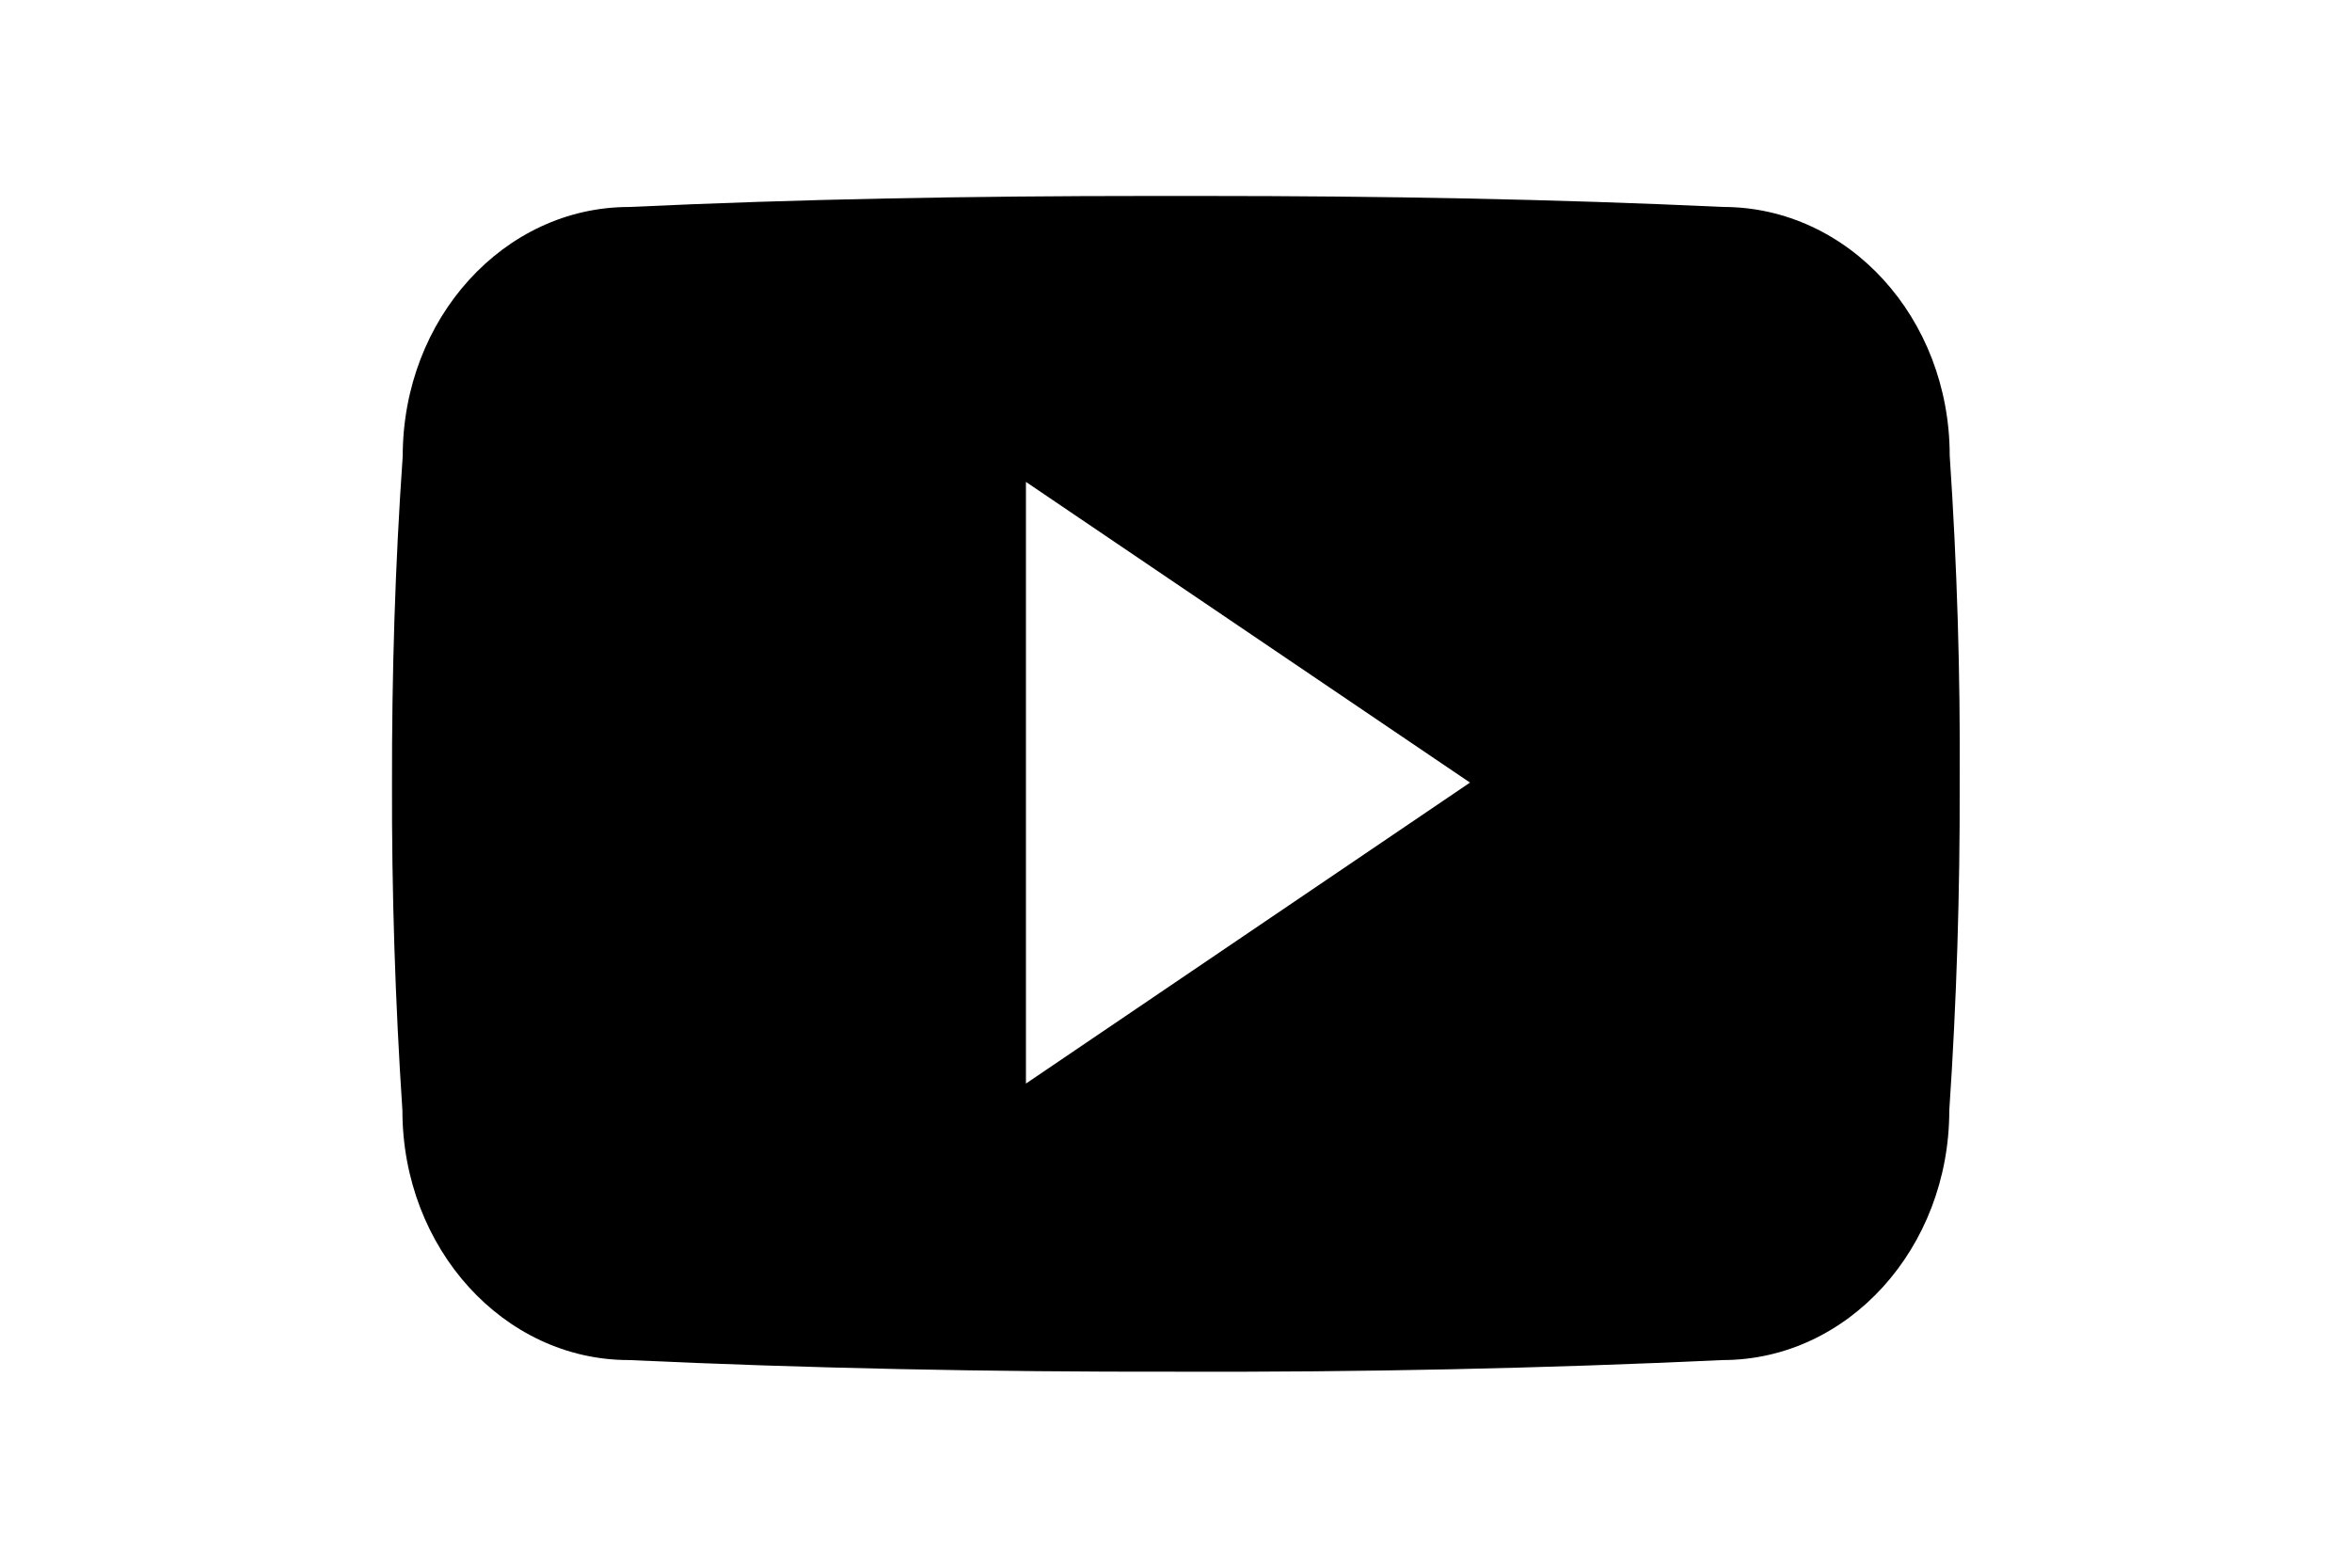
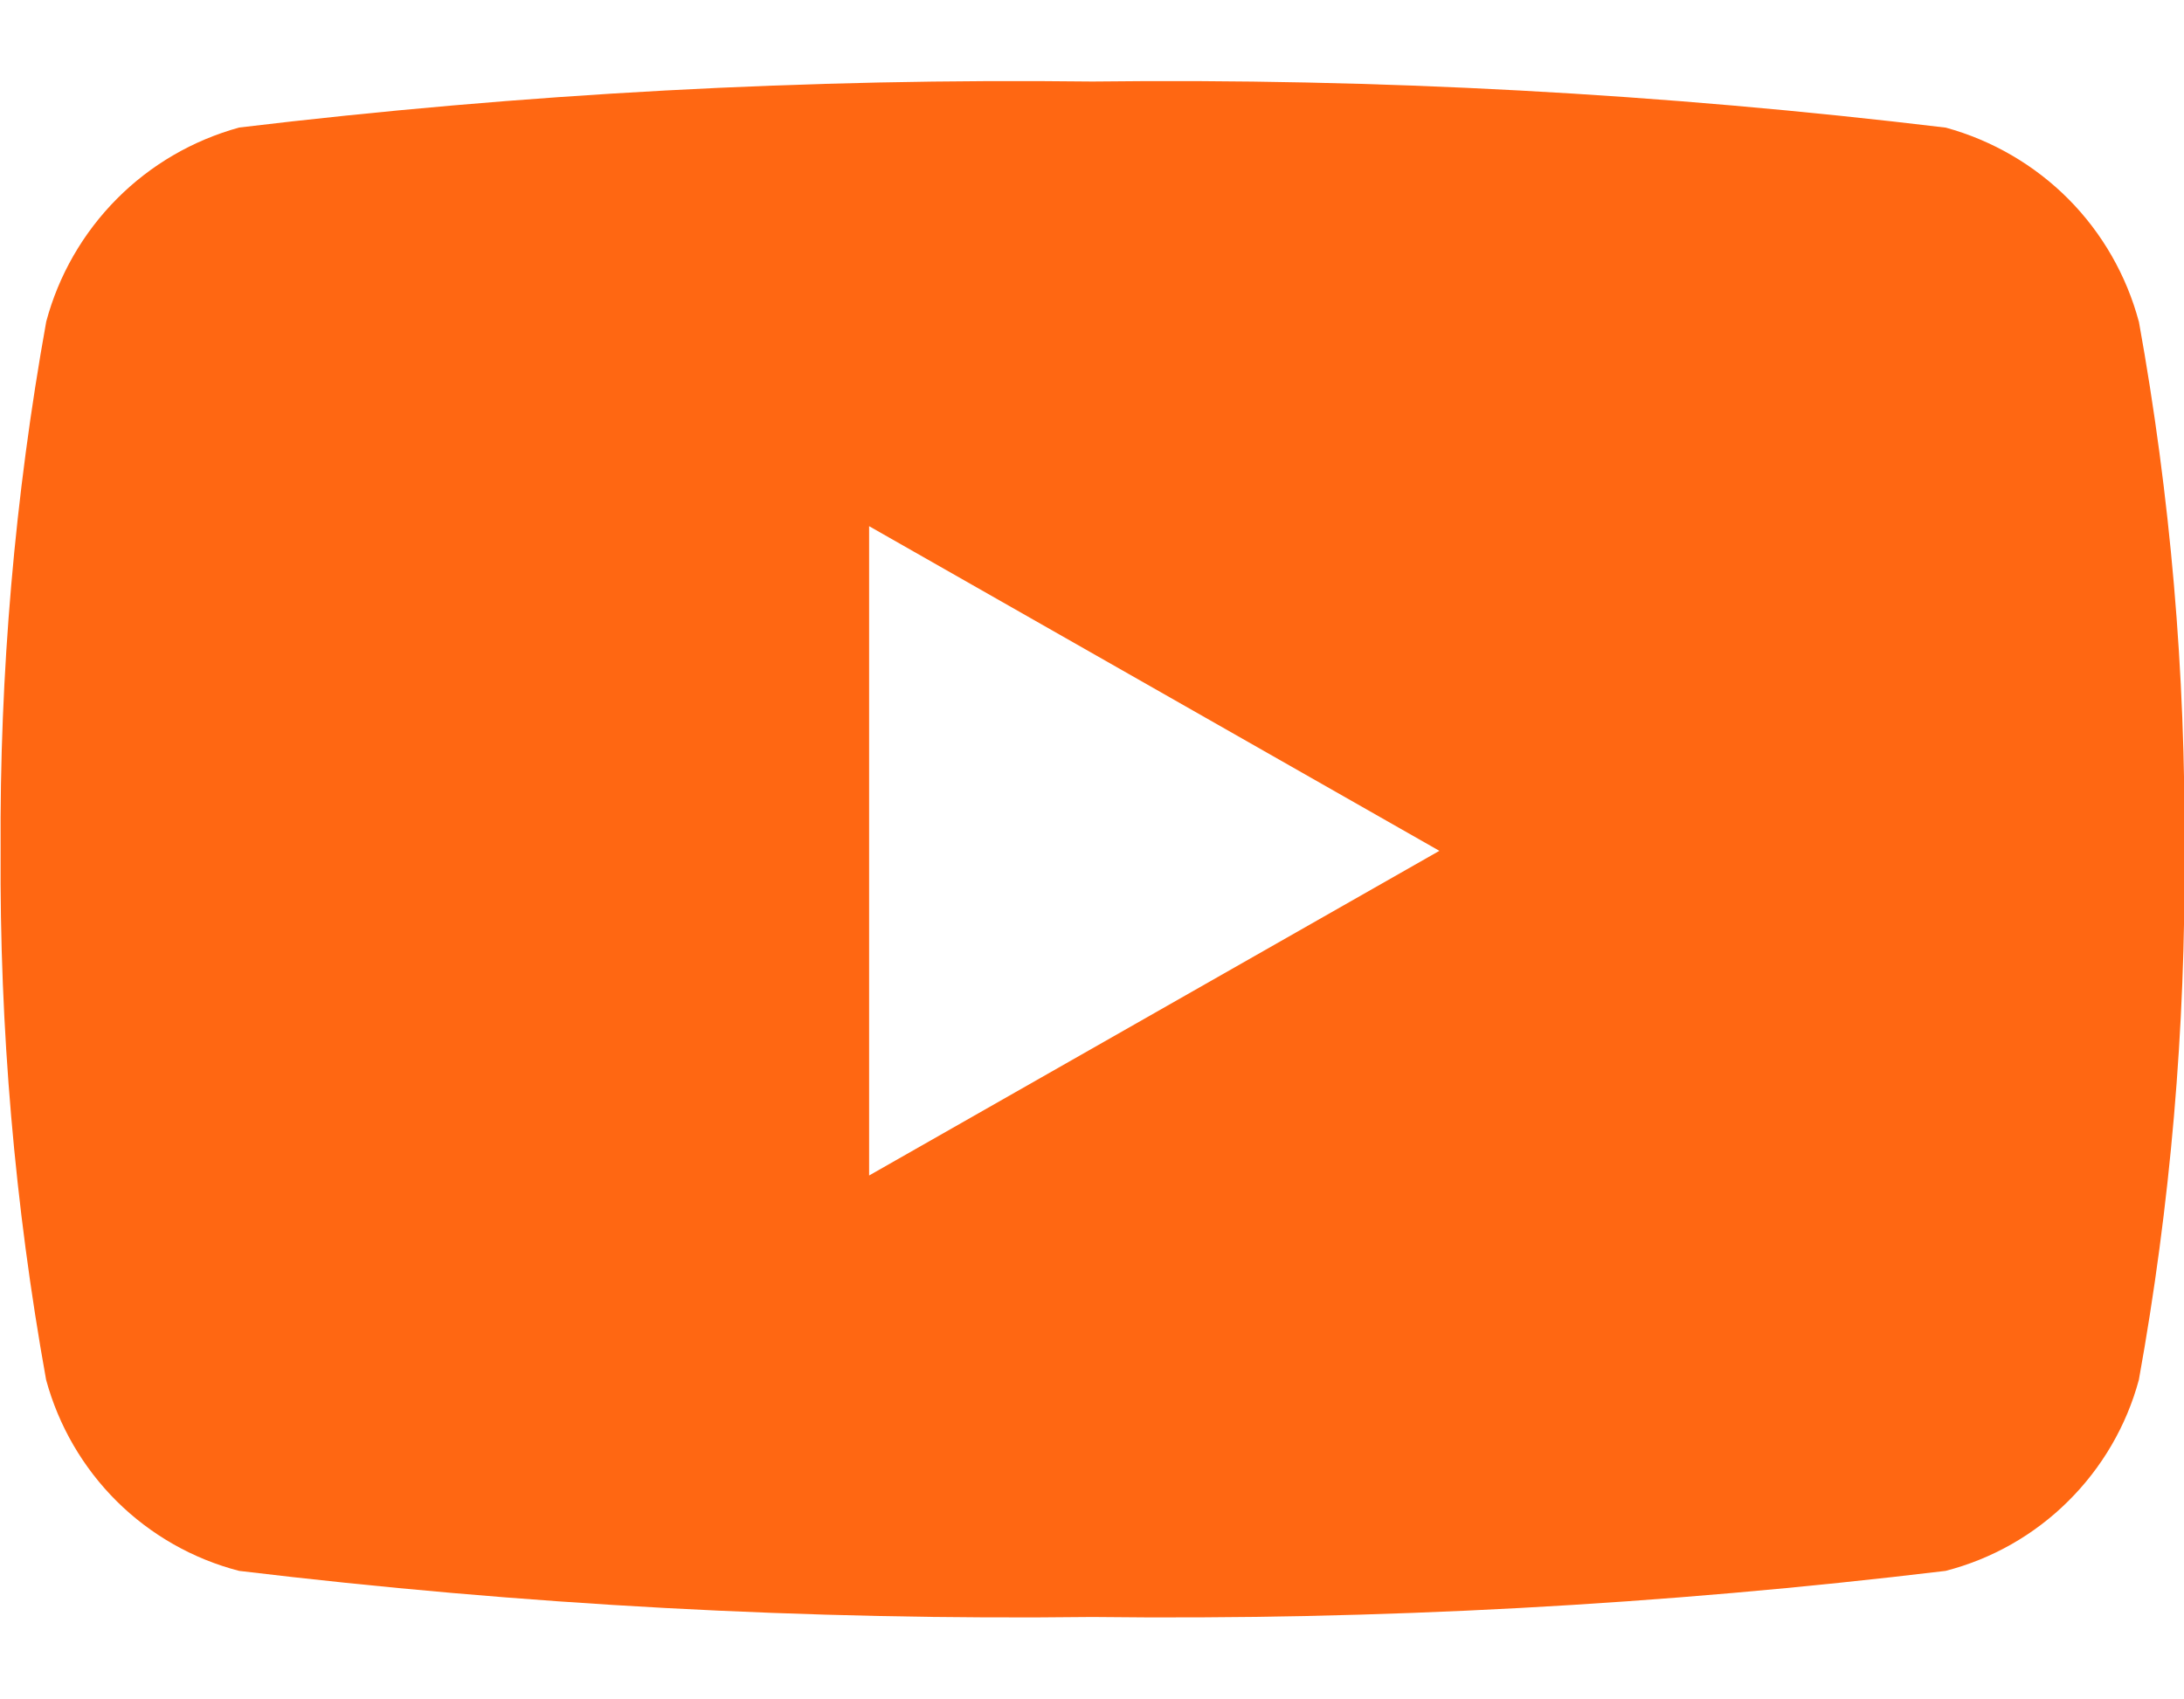
- <svg xmlns="http://www.w3.org/2000/svg" class="ionicon" width="18" height="12" viewBox="0 0 512 512">
-   <path d="M508.64 148.79c0-45-33.1-81.2-74-81.2C379.24 65 322.74 64 265 64h-18c-57.6 0-114.2 1-169.6 3.6C36.6 67.6 3.5 104 3.5 149 1 184.59-.06 220.19 0 255.79q-.15 53.4 3.4 106.9c0 45 33.1 81.5 73.9 81.5 58.2 2.7 117.9 3.9 178.6 3.8q91.2.3 178.6-3.8c40.9 0 74-36.5 74-81.5 2.4-35.7 3.5-71.3 3.4-107q.34-53.4-3.26-106.9zM207 353.89v-196.5l145 98.2z" />
+ <svg xmlns="http://www.w3.org/2000/svg" width="18" height="14" viewBox="0 0 18 14" fill="none">
+   <path d="M17.628 2.652C17.526 2.27 17.326 1.921 17.047 1.64C16.767 1.359 16.419 1.157 16.037 1.052C13.704 0.771 11.354 0.644 9.004 0.672C6.655 0.644 4.306 0.771 1.972 1.051C1.59 1.156 1.242 1.358 0.963 1.639C0.684 1.92 0.483 2.269 0.381 2.651C0.122 4.09 -0.004 5.55 0.005 7.012C-0.004 8.474 0.121 9.934 0.38 11.373C0.483 11.752 0.684 12.098 0.963 12.375C1.243 12.652 1.591 12.85 1.971 12.948C4.305 13.229 6.654 13.356 9.003 13.328C11.353 13.356 13.702 13.229 16.035 12.948C16.416 12.85 16.765 12.652 17.044 12.375C17.324 12.098 17.526 11.752 17.628 11.373C17.888 9.934 18.014 8.474 18.004 7.011C18.014 5.549 17.888 4.089 17.628 2.65V2.652ZM7.163 9.689V4.337L11.863 7.013L7.163 9.689Z" fill="#FF6712" />
</svg>
